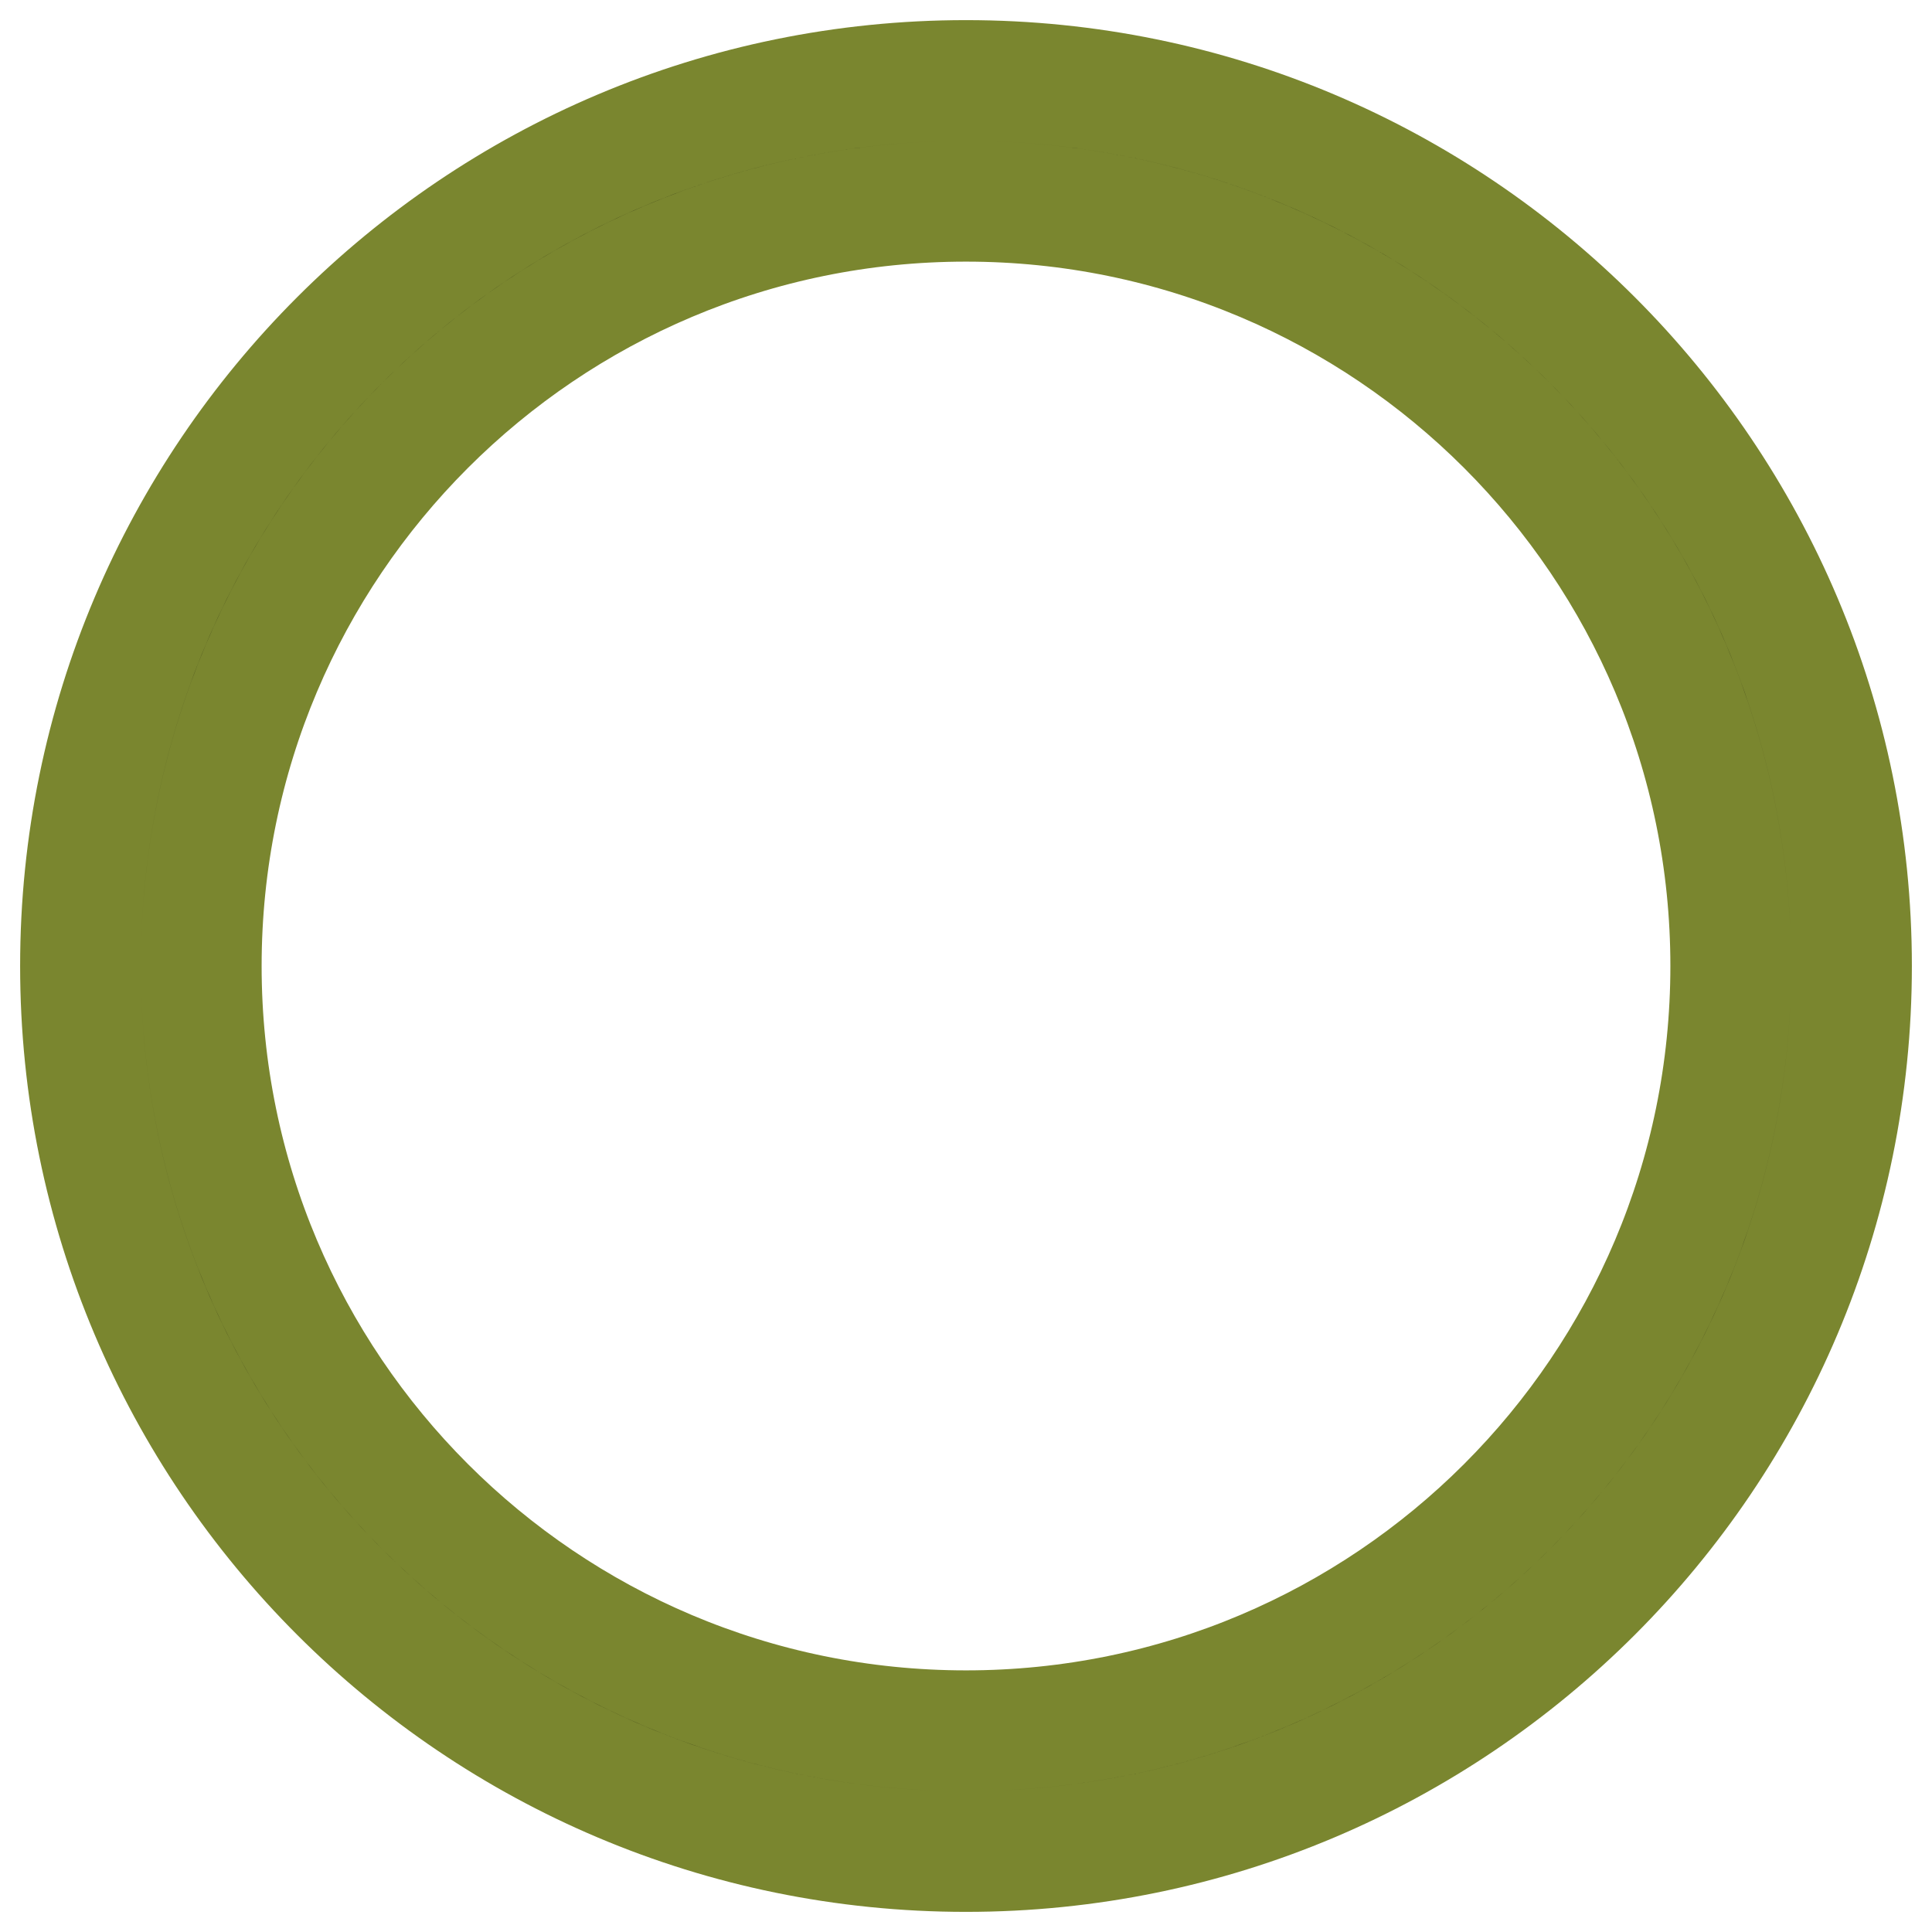
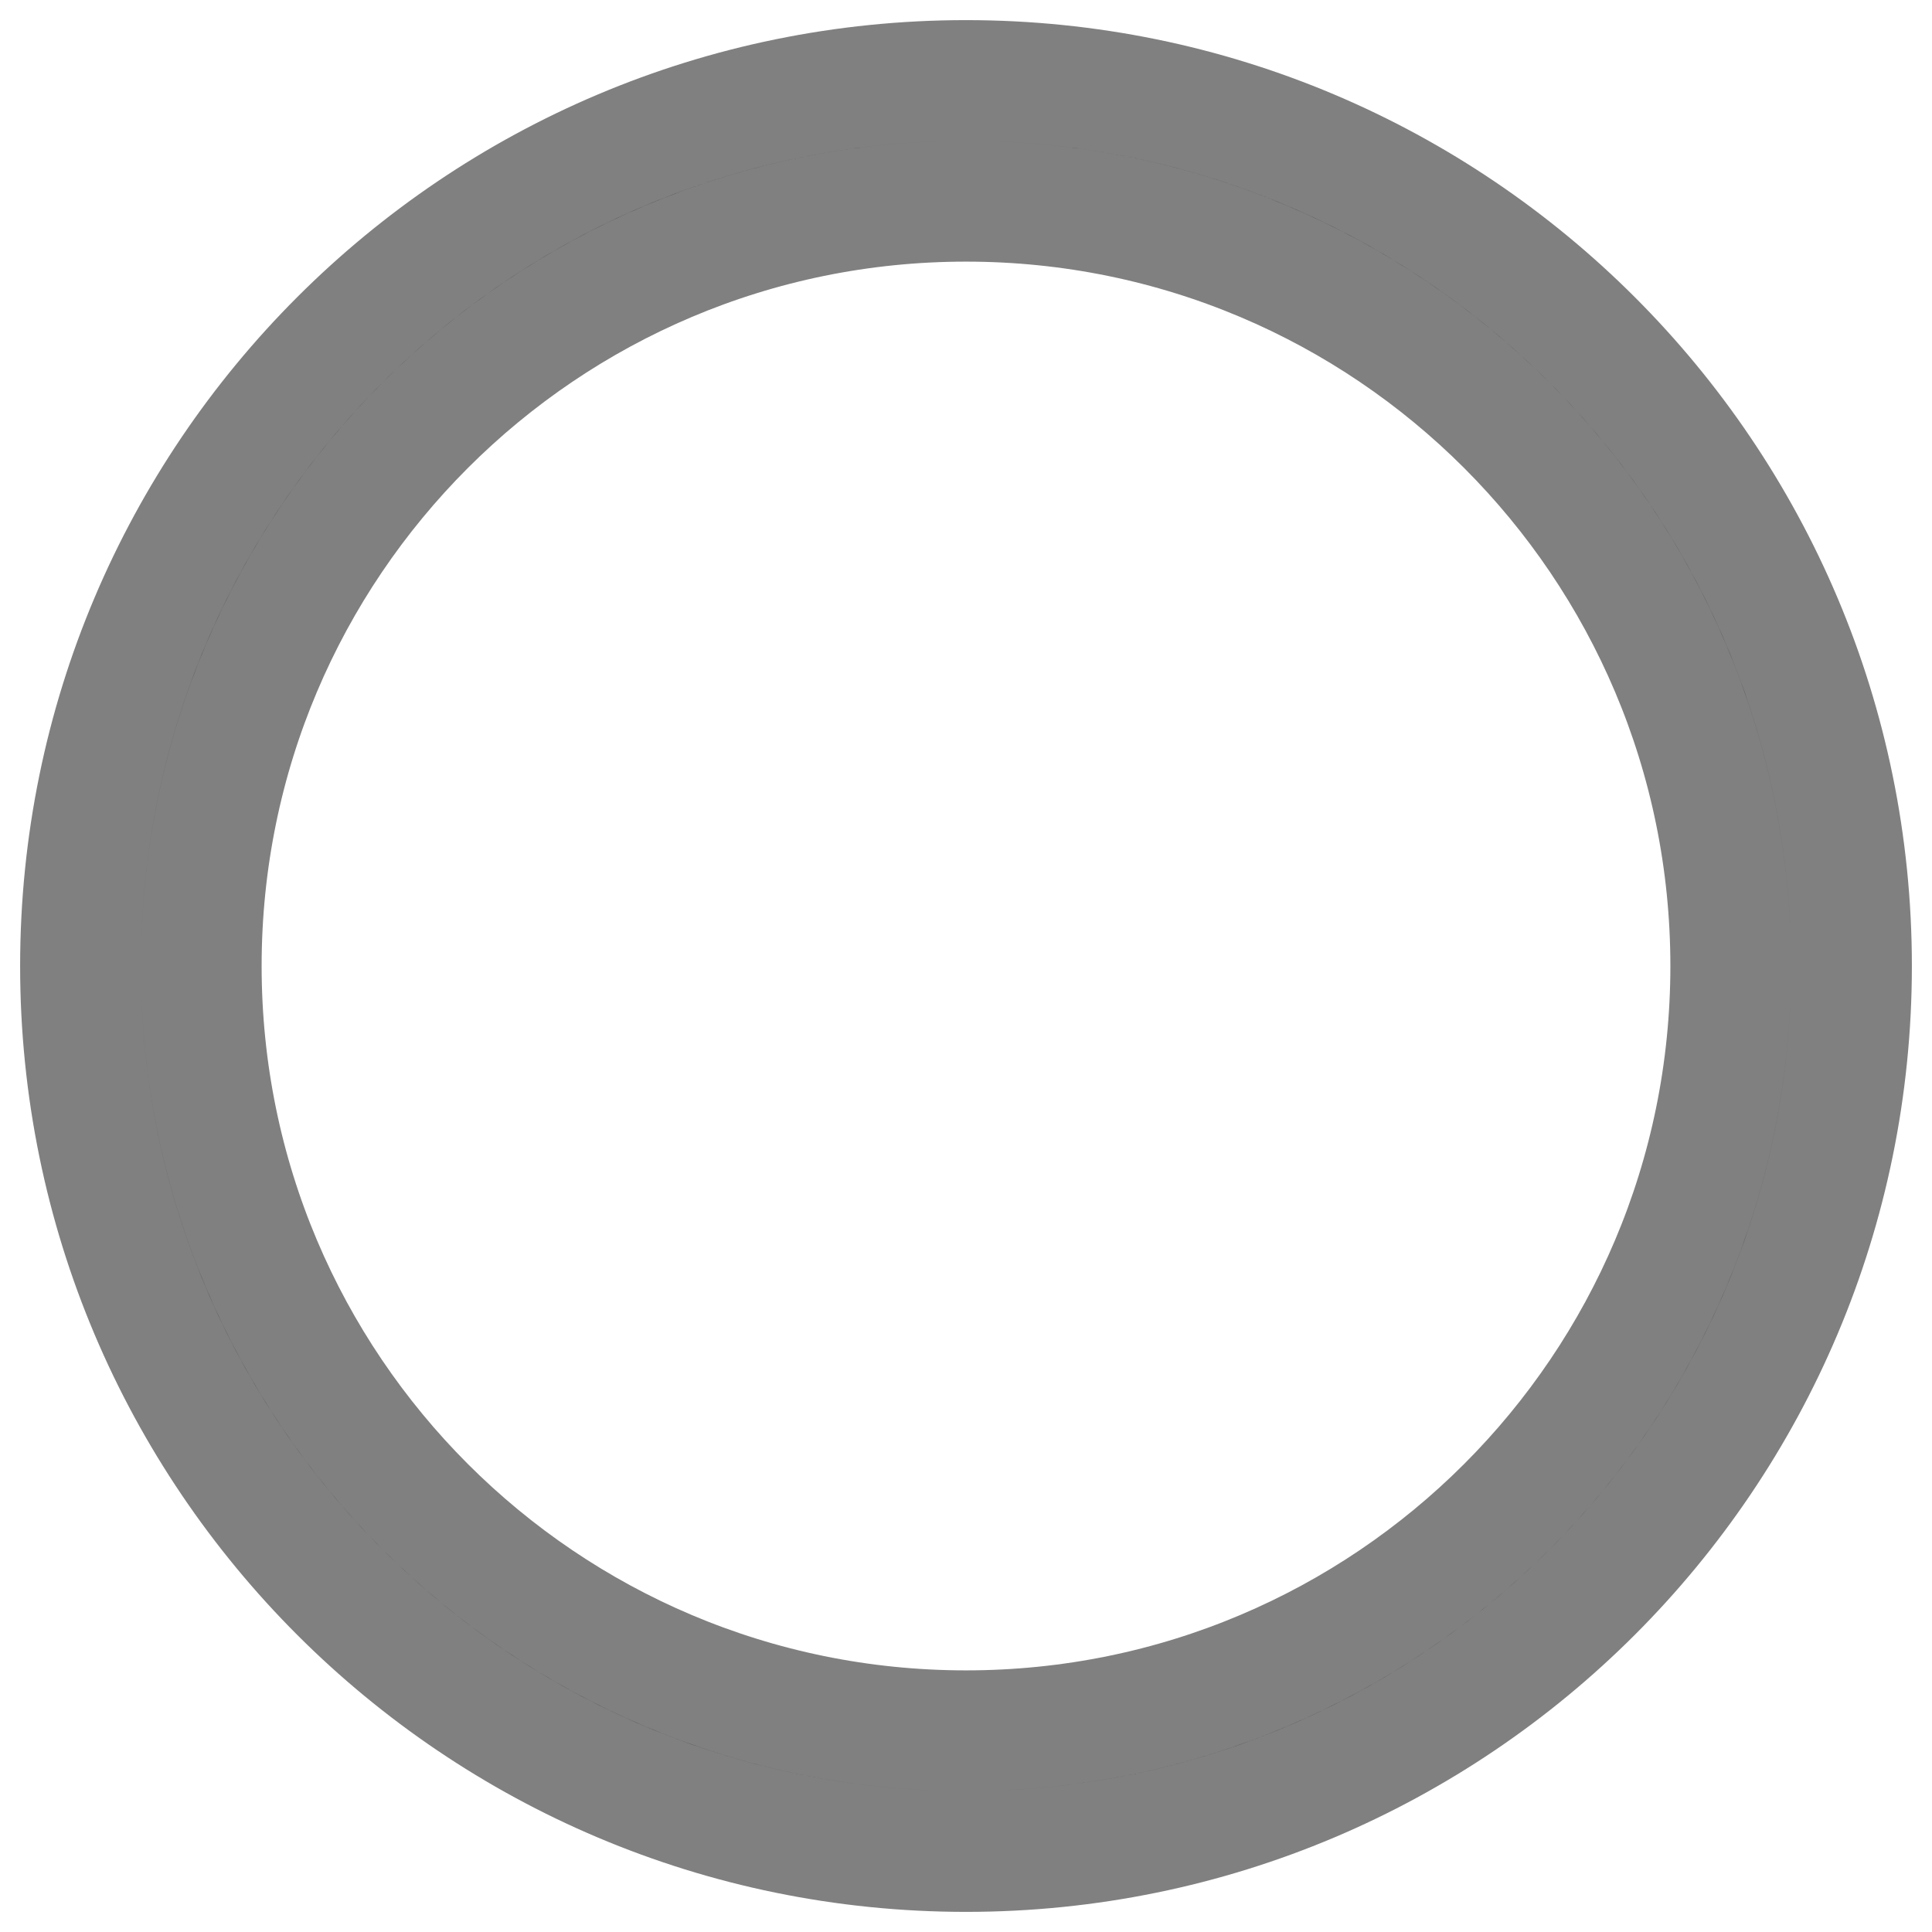
- <svg xmlns="http://www.w3.org/2000/svg" viewBox="0 0 24 24" stroke="#7a862f" stroke-width="1.5">
+ <svg xmlns="http://www.w3.org/2000/svg" viewBox="0 0 24 24" stroke="gray" stroke-width="1.5">
  <path fill-rule="evenodd" d="M12 2.5a9.5 9.5 0 100 19 9.5 9.5 0 000-19zM1 12C1 5.925 5.925 1 12 1s11 4.925 11 11-4.925 11-11 11S1 18.075 1 12z" />
</svg>
